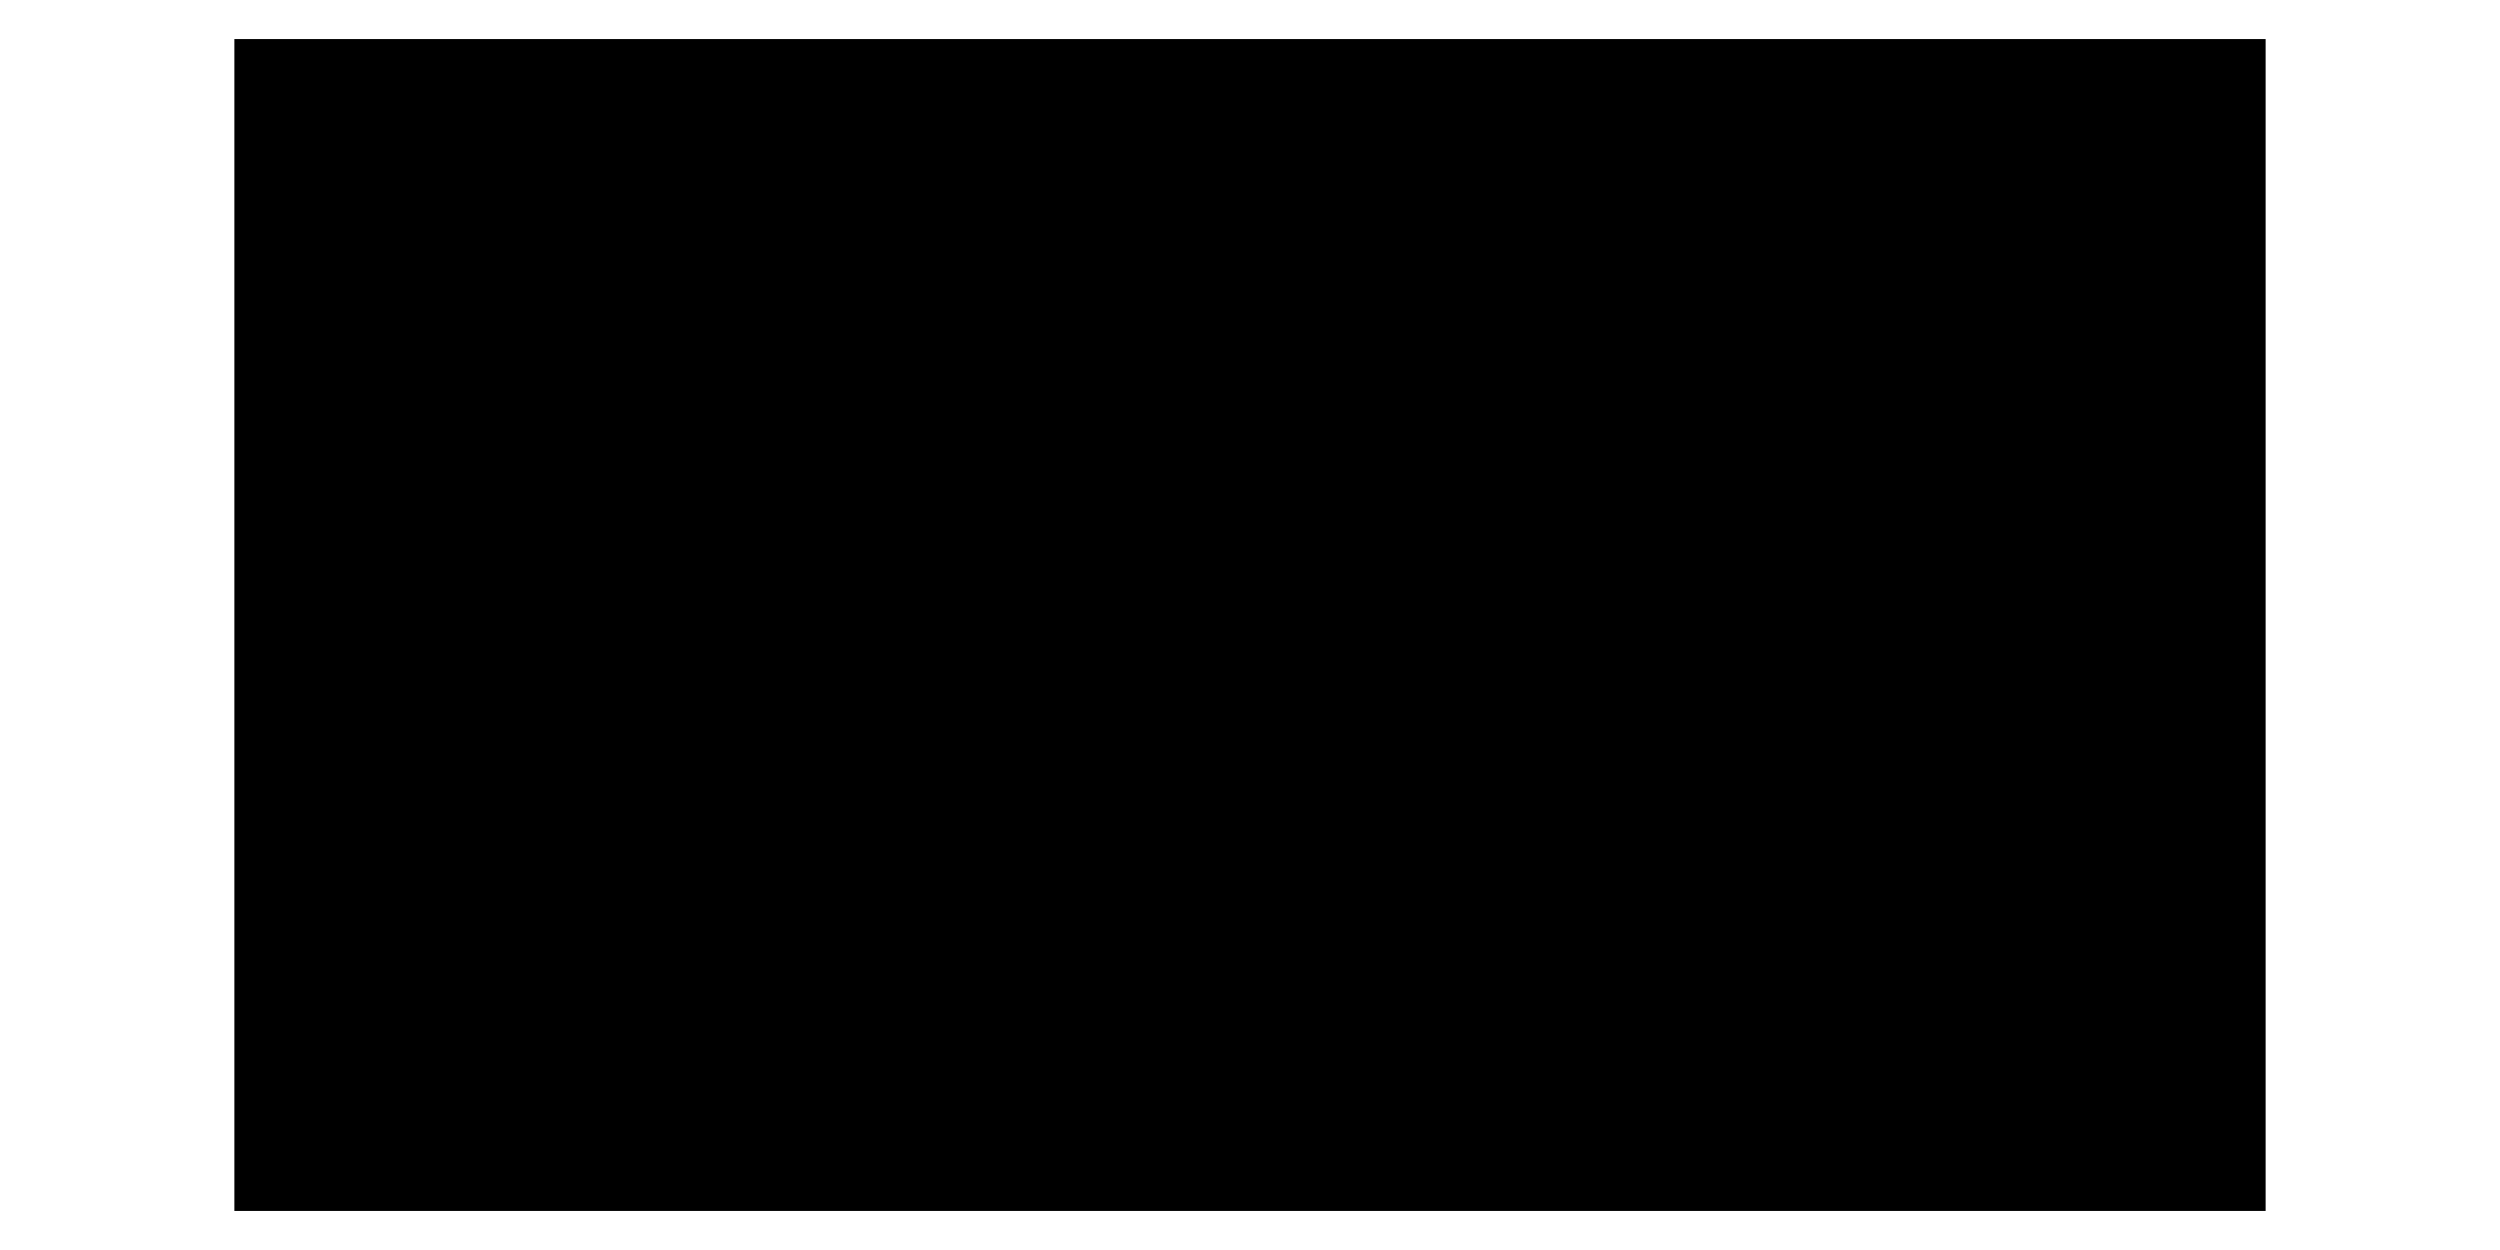
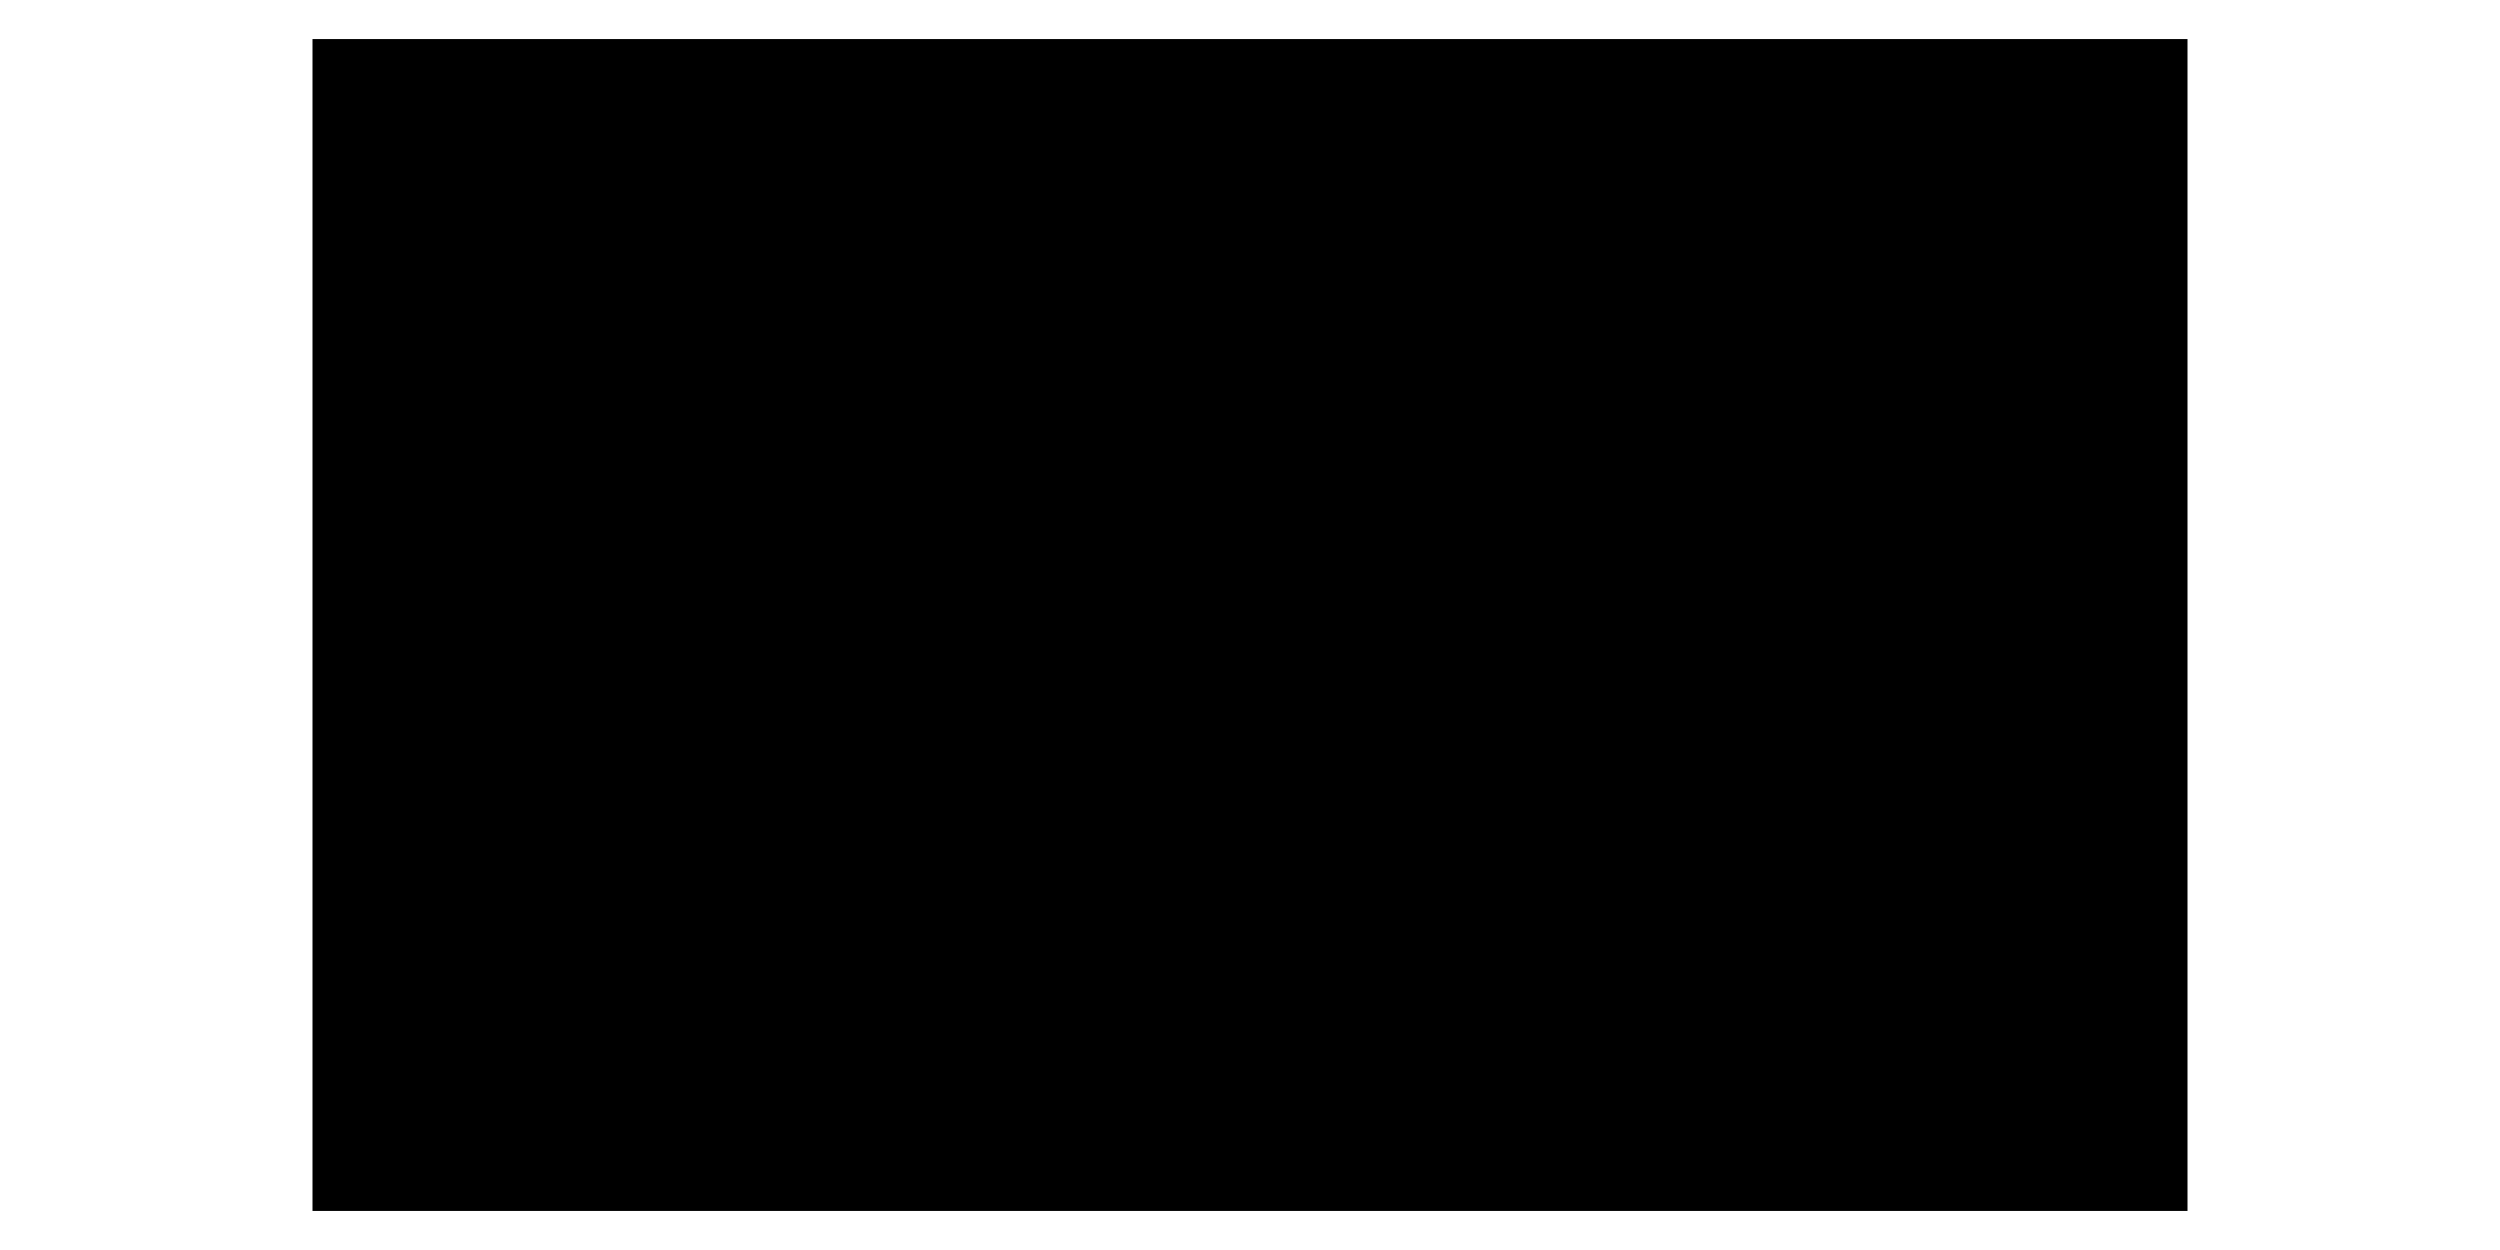
<svg xmlns="http://www.w3.org/2000/svg" version="1.1" viewBox="0 0 64 32" width="64" height="32" preserveAspectRatio="none">
-   <rect x="6" y="1" class="badge-body" width="52" height="30" stroke-width="1" />
+   <rect x="8" y="1" class="badge-body" width="48" height="30" stroke-width="1" />
</svg>
